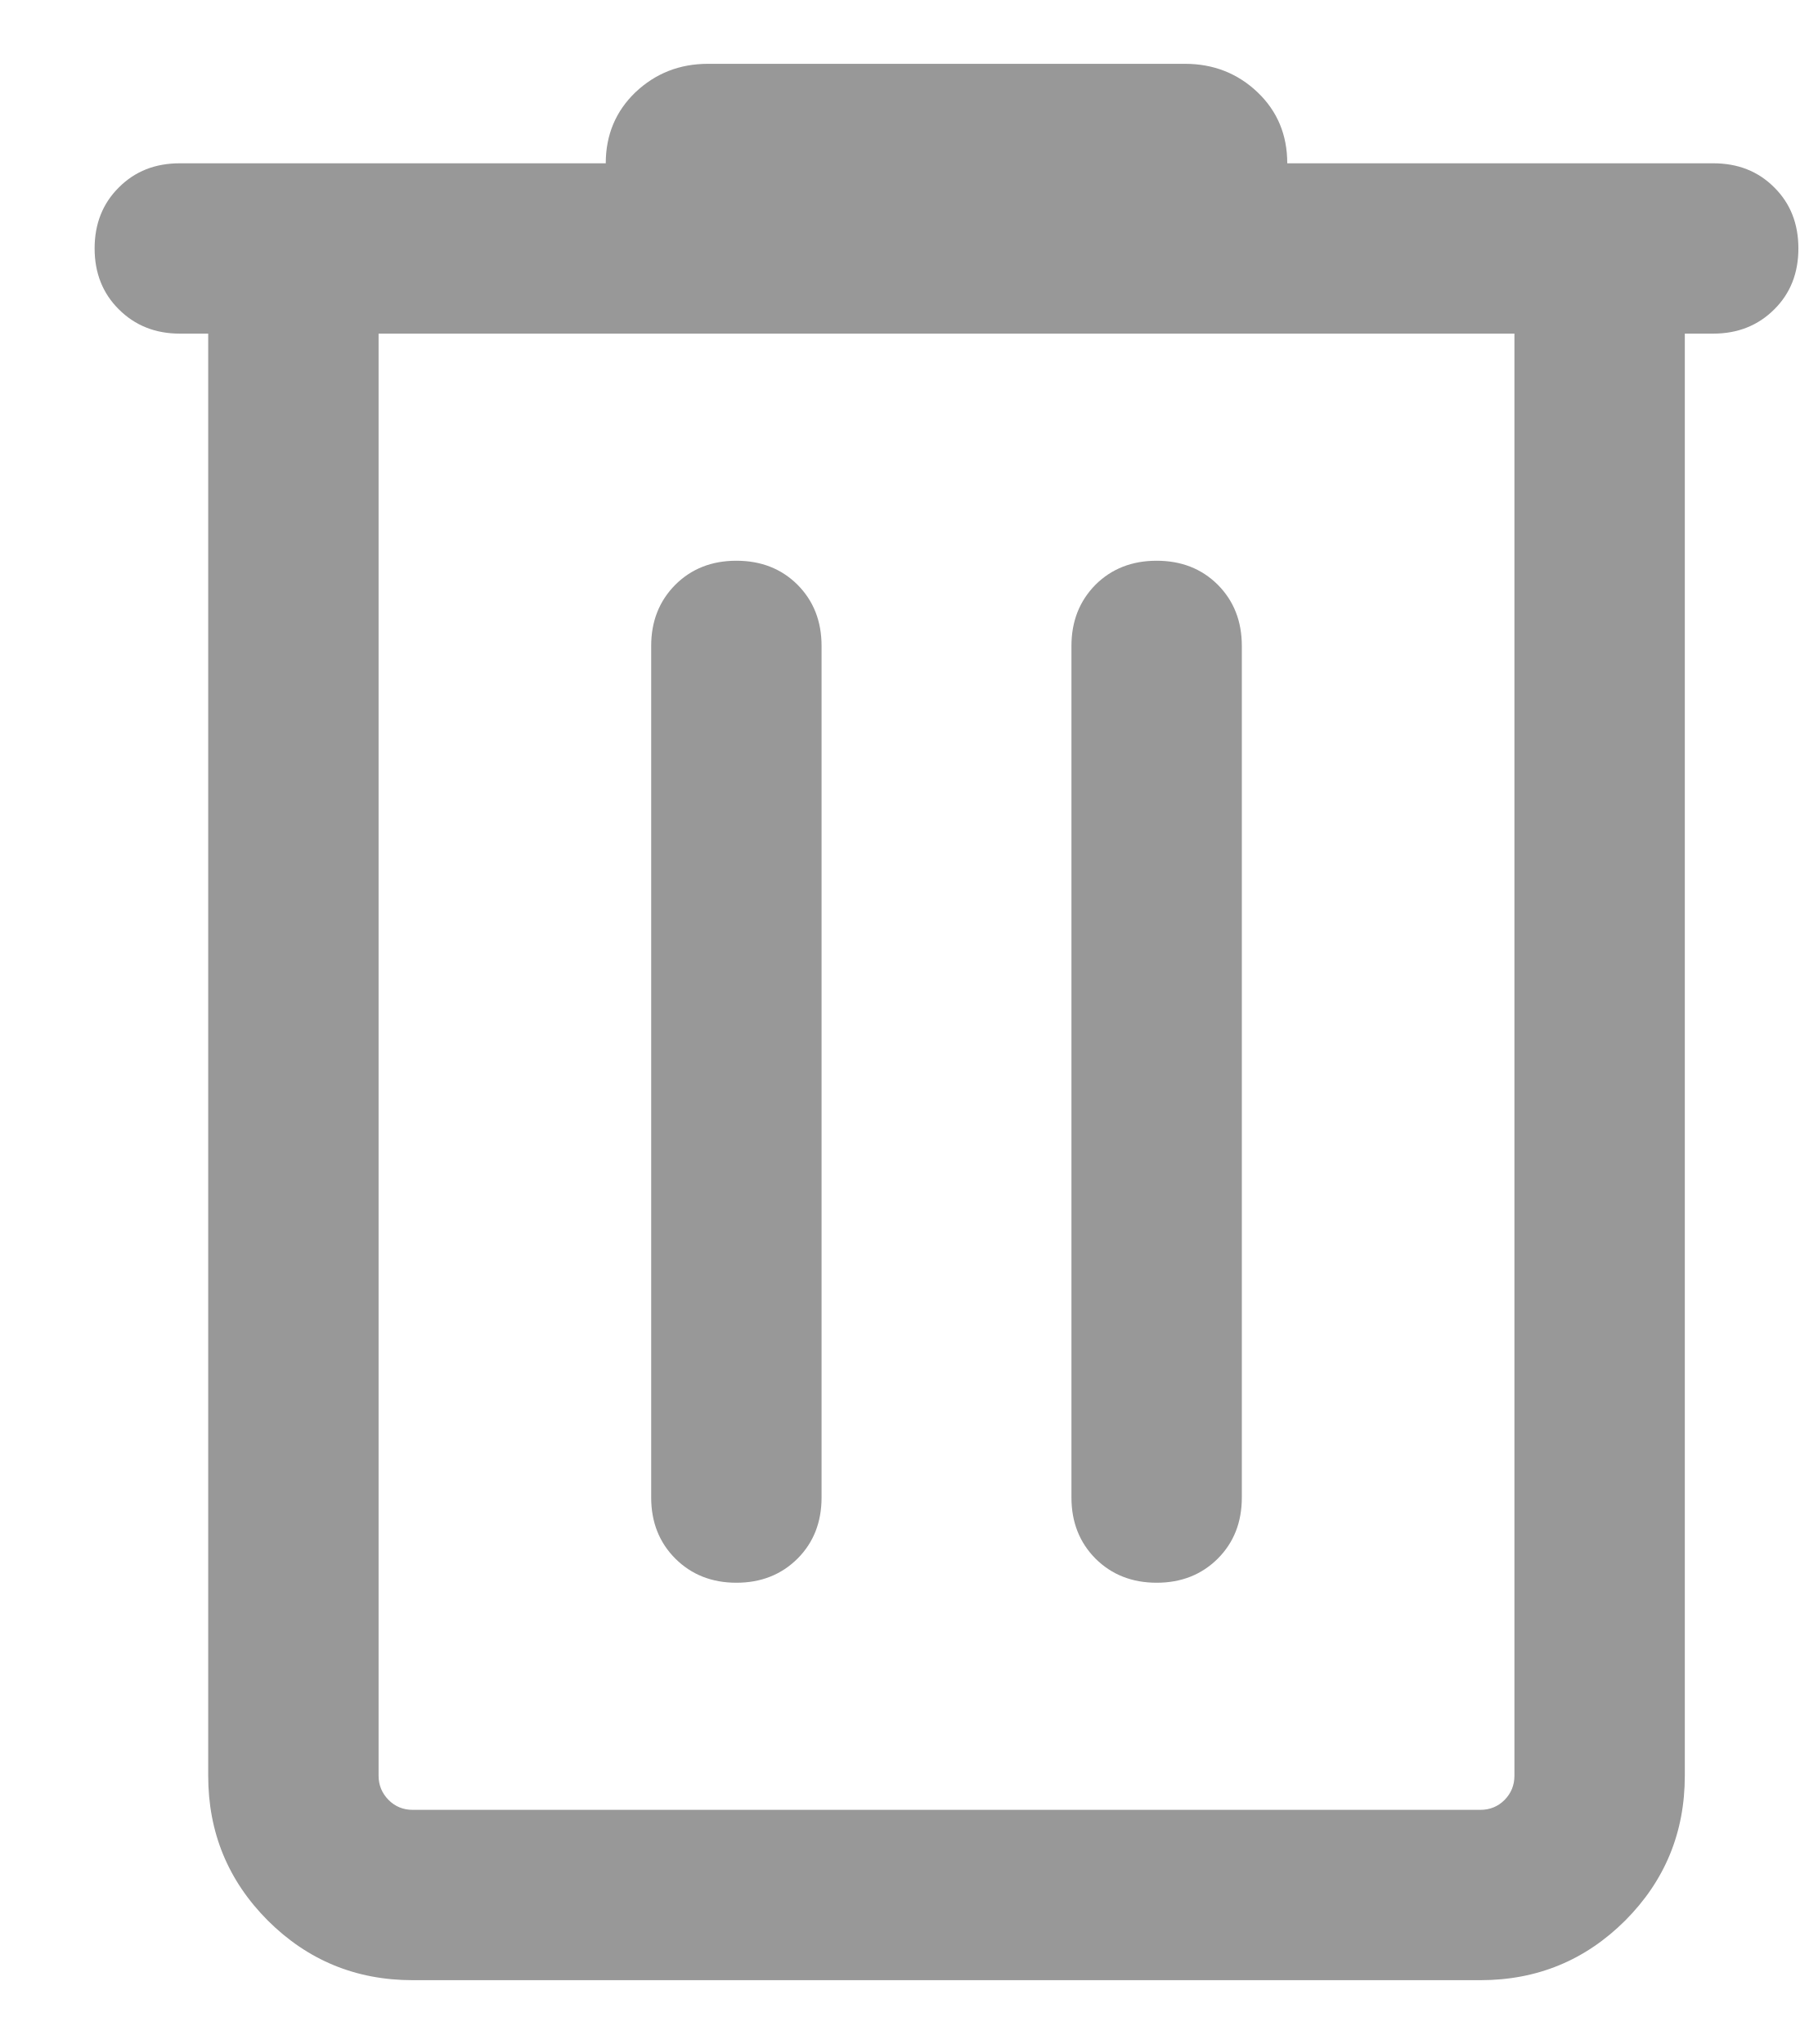
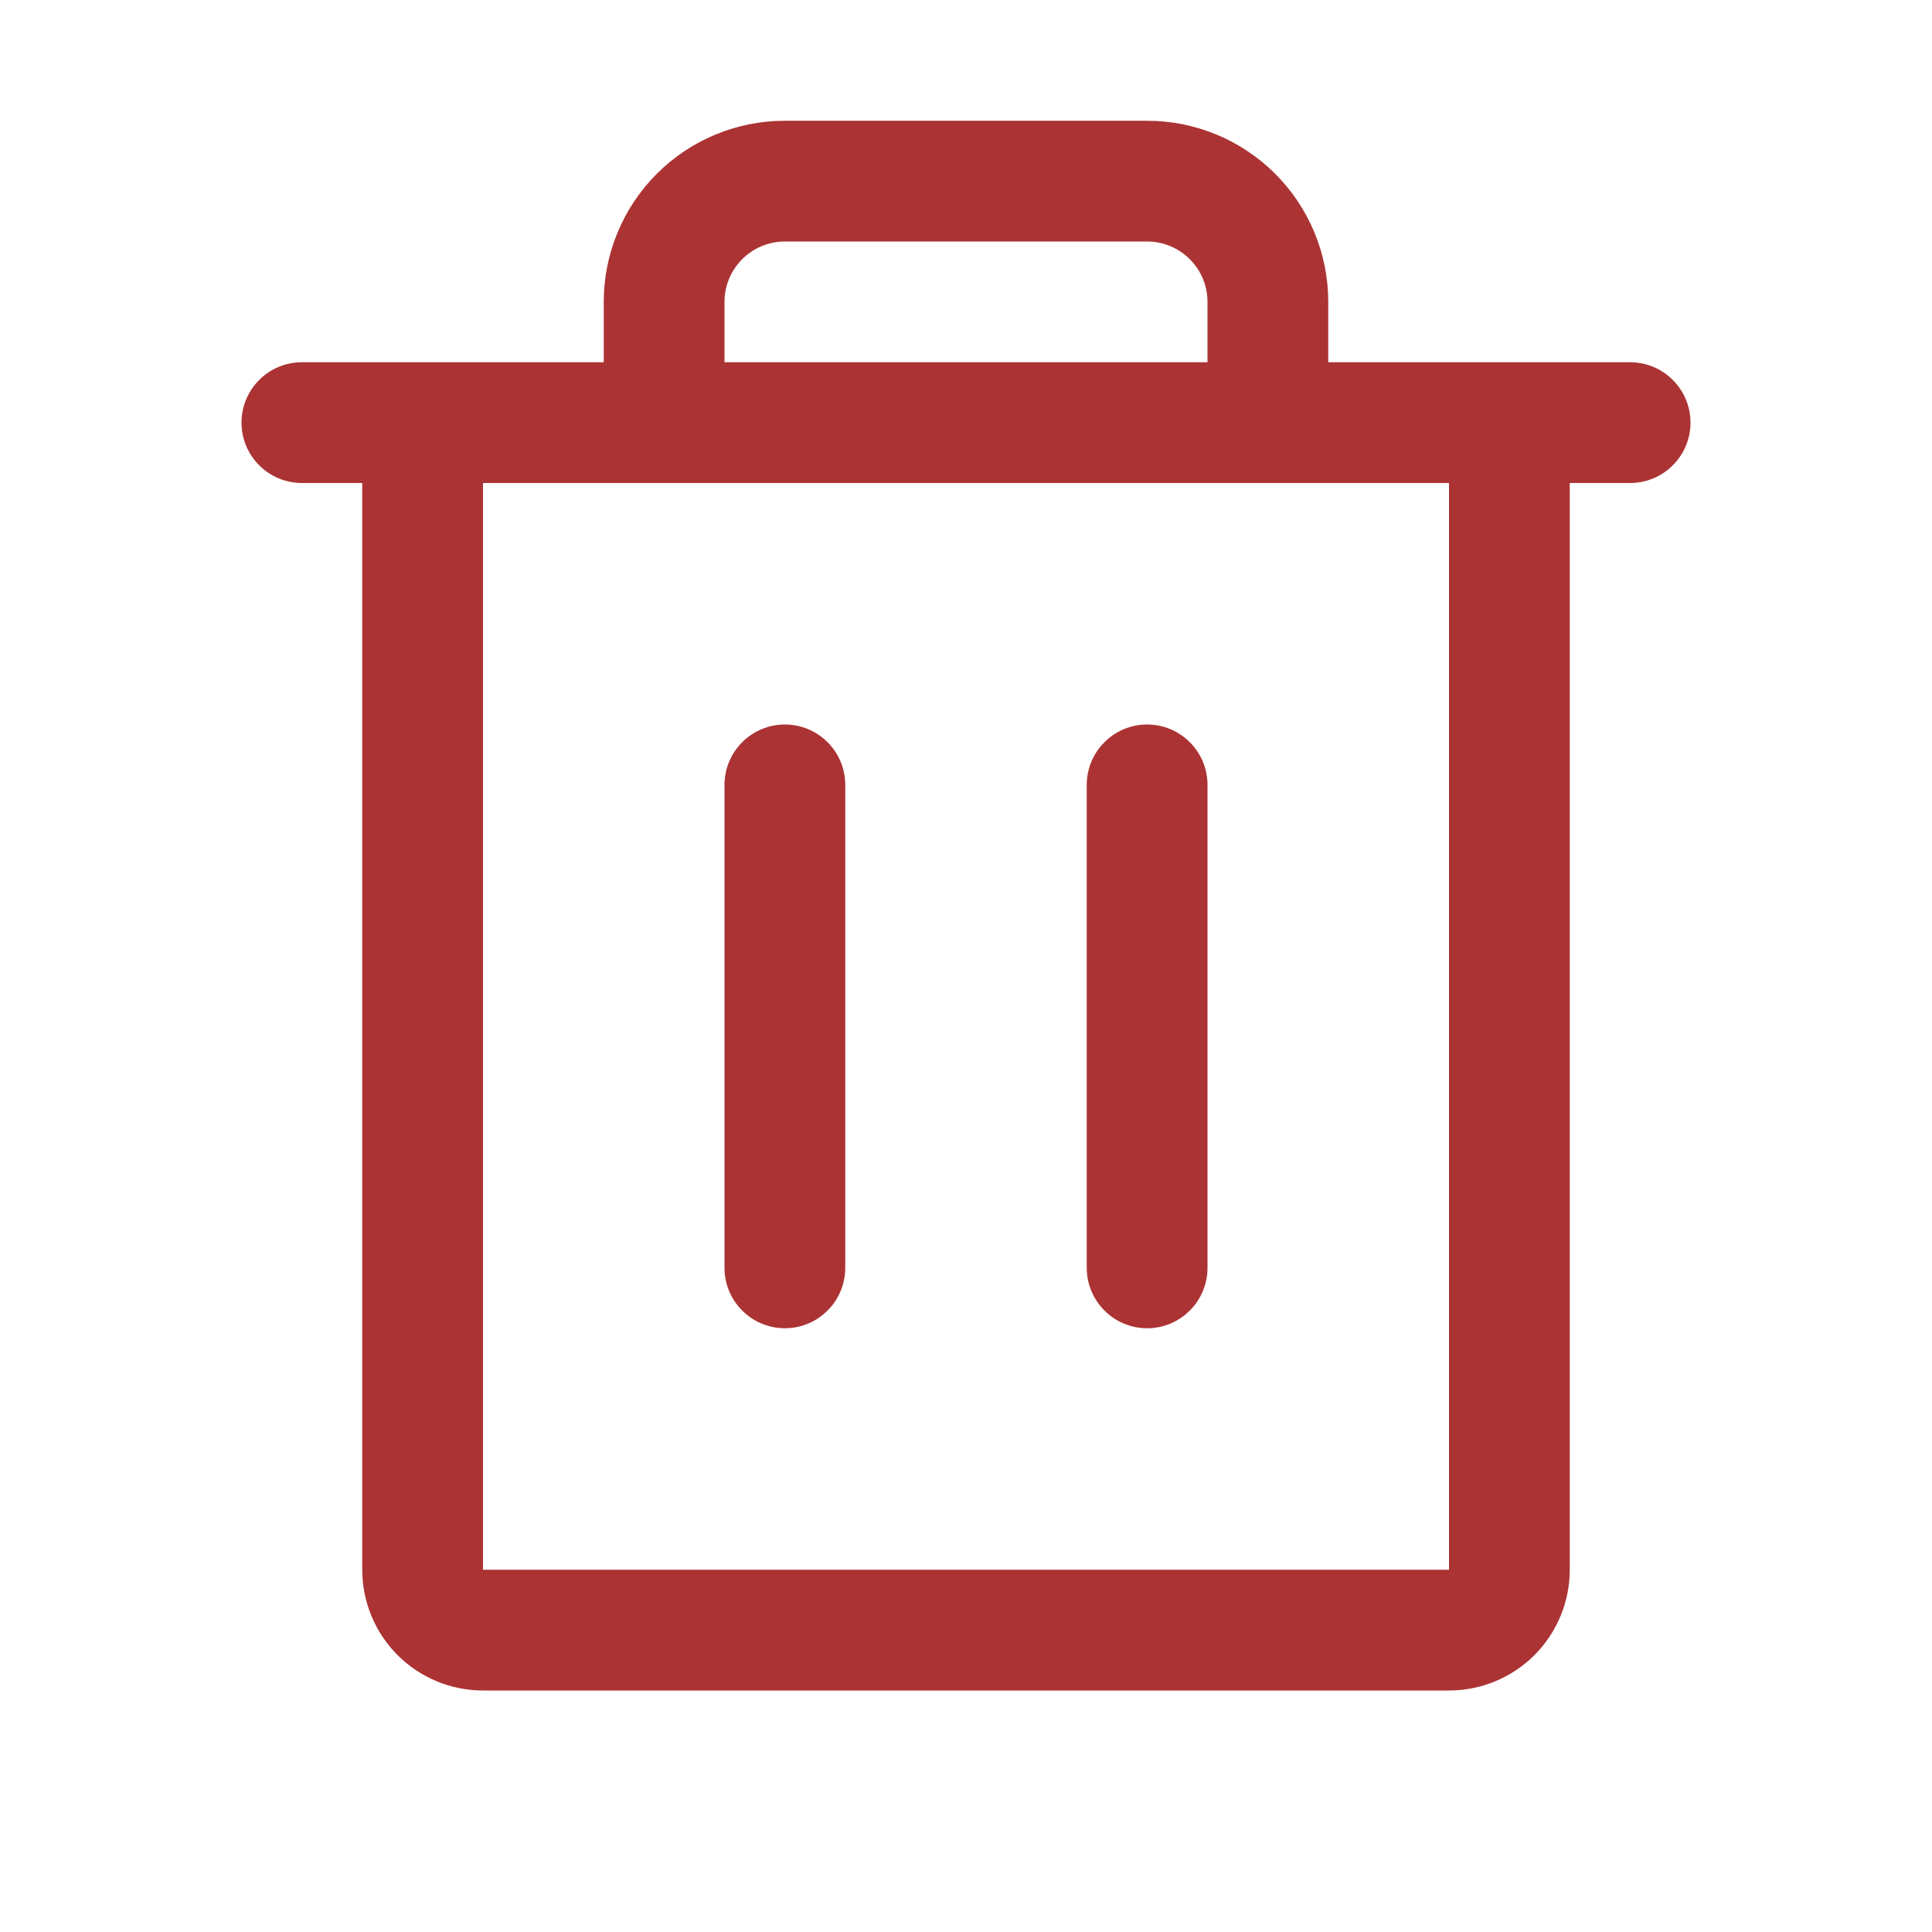
- <svg xmlns="http://www.w3.org/2000/svg" width="16" height="18" viewBox="0 0 16 18" fill="none">
-   <path id="delete" d="M3.633 17.438C3.133 17.438 2.708 17.262 2.358 16.913C2.008 16.562 1.833 16.137 1.833 15.637V2.938H1.583C1.367 2.938 1.188 2.866 1.046 2.724C0.904 2.583 0.833 2.404 0.833 2.188C0.833 1.971 0.904 1.792 1.046 1.651C1.188 1.508 1.367 1.438 1.583 1.438H5.333C5.333 1.188 5.421 0.979 5.595 0.812C5.771 0.646 5.983 0.562 6.233 0.562H10.433C10.683 0.562 10.896 0.646 11.071 0.812C11.246 0.979 11.333 1.188 11.333 1.438H15.083C15.3 1.438 15.479 1.508 15.621 1.651C15.763 1.792 15.833 1.971 15.833 2.188C15.833 2.404 15.763 2.583 15.621 2.724C15.479 2.866 15.3 2.938 15.083 2.938H14.833V15.637C14.833 16.137 14.658 16.562 14.308 16.913C13.958 17.262 13.533 17.438 13.033 17.438H3.633ZM3.333 2.938V15.637C3.333 15.721 3.363 15.792 3.421 15.851C3.479 15.909 3.55 15.938 3.633 15.938H13.033C13.117 15.938 13.188 15.909 13.246 15.851C13.304 15.792 13.333 15.721 13.333 15.637V2.938H3.333ZM5.733 13.188C5.733 13.404 5.804 13.584 5.946 13.726C6.088 13.867 6.267 13.938 6.483 13.938C6.7 13.938 6.879 13.867 7.021 13.726C7.163 13.584 7.233 13.404 7.233 13.188V5.688C7.233 5.471 7.163 5.292 7.021 5.149C6.879 5.008 6.7 4.938 6.483 4.938C6.267 4.938 6.088 5.008 5.946 5.149C5.804 5.292 5.733 5.471 5.733 5.688V13.188ZM9.433 13.188C9.433 13.404 9.504 13.584 9.645 13.726C9.787 13.867 9.967 13.938 10.183 13.938C10.4 13.938 10.579 13.867 10.721 13.726C10.863 13.584 10.933 13.404 10.933 13.188V5.688C10.933 5.471 10.863 5.292 10.721 5.149C10.579 5.008 10.4 4.938 10.183 4.938C9.967 4.938 9.787 5.008 9.645 5.149C9.504 5.292 9.433 5.471 9.433 5.688V13.188ZM3.333 15.637C3.333 15.721 3.363 15.792 3.421 15.851C3.479 15.909 3.55 15.938 3.633 15.938H3.333C3.333 15.938 3.333 15.909 3.333 15.851C3.333 15.792 3.333 15.721 3.333 15.637Z" fill="#989898" />
+ <svg xmlns="http://www.w3.org/2000/svg" width="24" height="24" viewBox="0 0 24 24" fill="none">
+   <path d="M20.25 4.5H16.5V3.75C16.5 3.153 16.263 2.581 15.841 2.159C15.419 1.737 14.847 1.5 14.25 1.5H9.75C9.153 1.5 8.581 1.737 8.159 2.159C7.737 2.581 7.5 3.153 7.5 3.75V4.5H3.75C3.551 4.5 3.36 4.579 3.22 4.72C3.079 4.86 3 5.051 3 5.25C3 5.449 3.079 5.64 3.22 5.78C3.36 5.921 3.551 6 3.75 6H4.5V19.5C4.5 19.898 4.658 20.279 4.939 20.561C5.221 20.842 5.602 21 6 21H18C18.398 21 18.779 20.842 19.061 20.561C19.342 20.279 19.5 19.898 19.5 19.5V6H20.25C20.449 6 20.64 5.921 20.78 5.78C20.921 5.64 21 5.449 21 5.25C21 5.051 20.921 4.86 20.78 4.72C20.64 4.579 20.449 4.5 20.25 4.5ZM9 3.75C9 3.551 9.079 3.36 9.22 3.22C9.36 3.079 9.551 3 9.75 3H14.25C14.449 3 14.64 3.079 14.78 3.22C14.921 3.36 15 3.551 15 3.75V4.5H9V3.75ZM18 19.5H6V6H18V19.5ZM10.5 9.75V15.75C10.5 15.949 10.421 16.14 10.28 16.28C10.14 16.421 9.949 16.5 9.75 16.5C9.551 16.5 9.36 16.421 9.22 16.28C9.079 16.14 9 15.949 9 15.75V9.75C9 9.551 9.079 9.36 9.22 9.22C9.36 9.079 9.551 9 9.75 9C9.949 9 10.14 9.079 10.28 9.22C10.421 9.36 10.5 9.551 10.5 9.75ZM15 9.75V15.75C15 15.949 14.921 16.14 14.78 16.28C14.64 16.421 14.449 16.5 14.25 16.5C14.051 16.5 13.86 16.421 13.72 16.28C13.579 16.14 13.5 15.949 13.5 15.75V9.75C13.5 9.551 13.579 9.36 13.72 9.22C13.86 9.079 14.051 9 14.25 9C14.449 9 14.64 9.079 14.78 9.22C14.921 9.36 15 9.551 15 9.75Z" fill="#AC3333" />
</svg>
